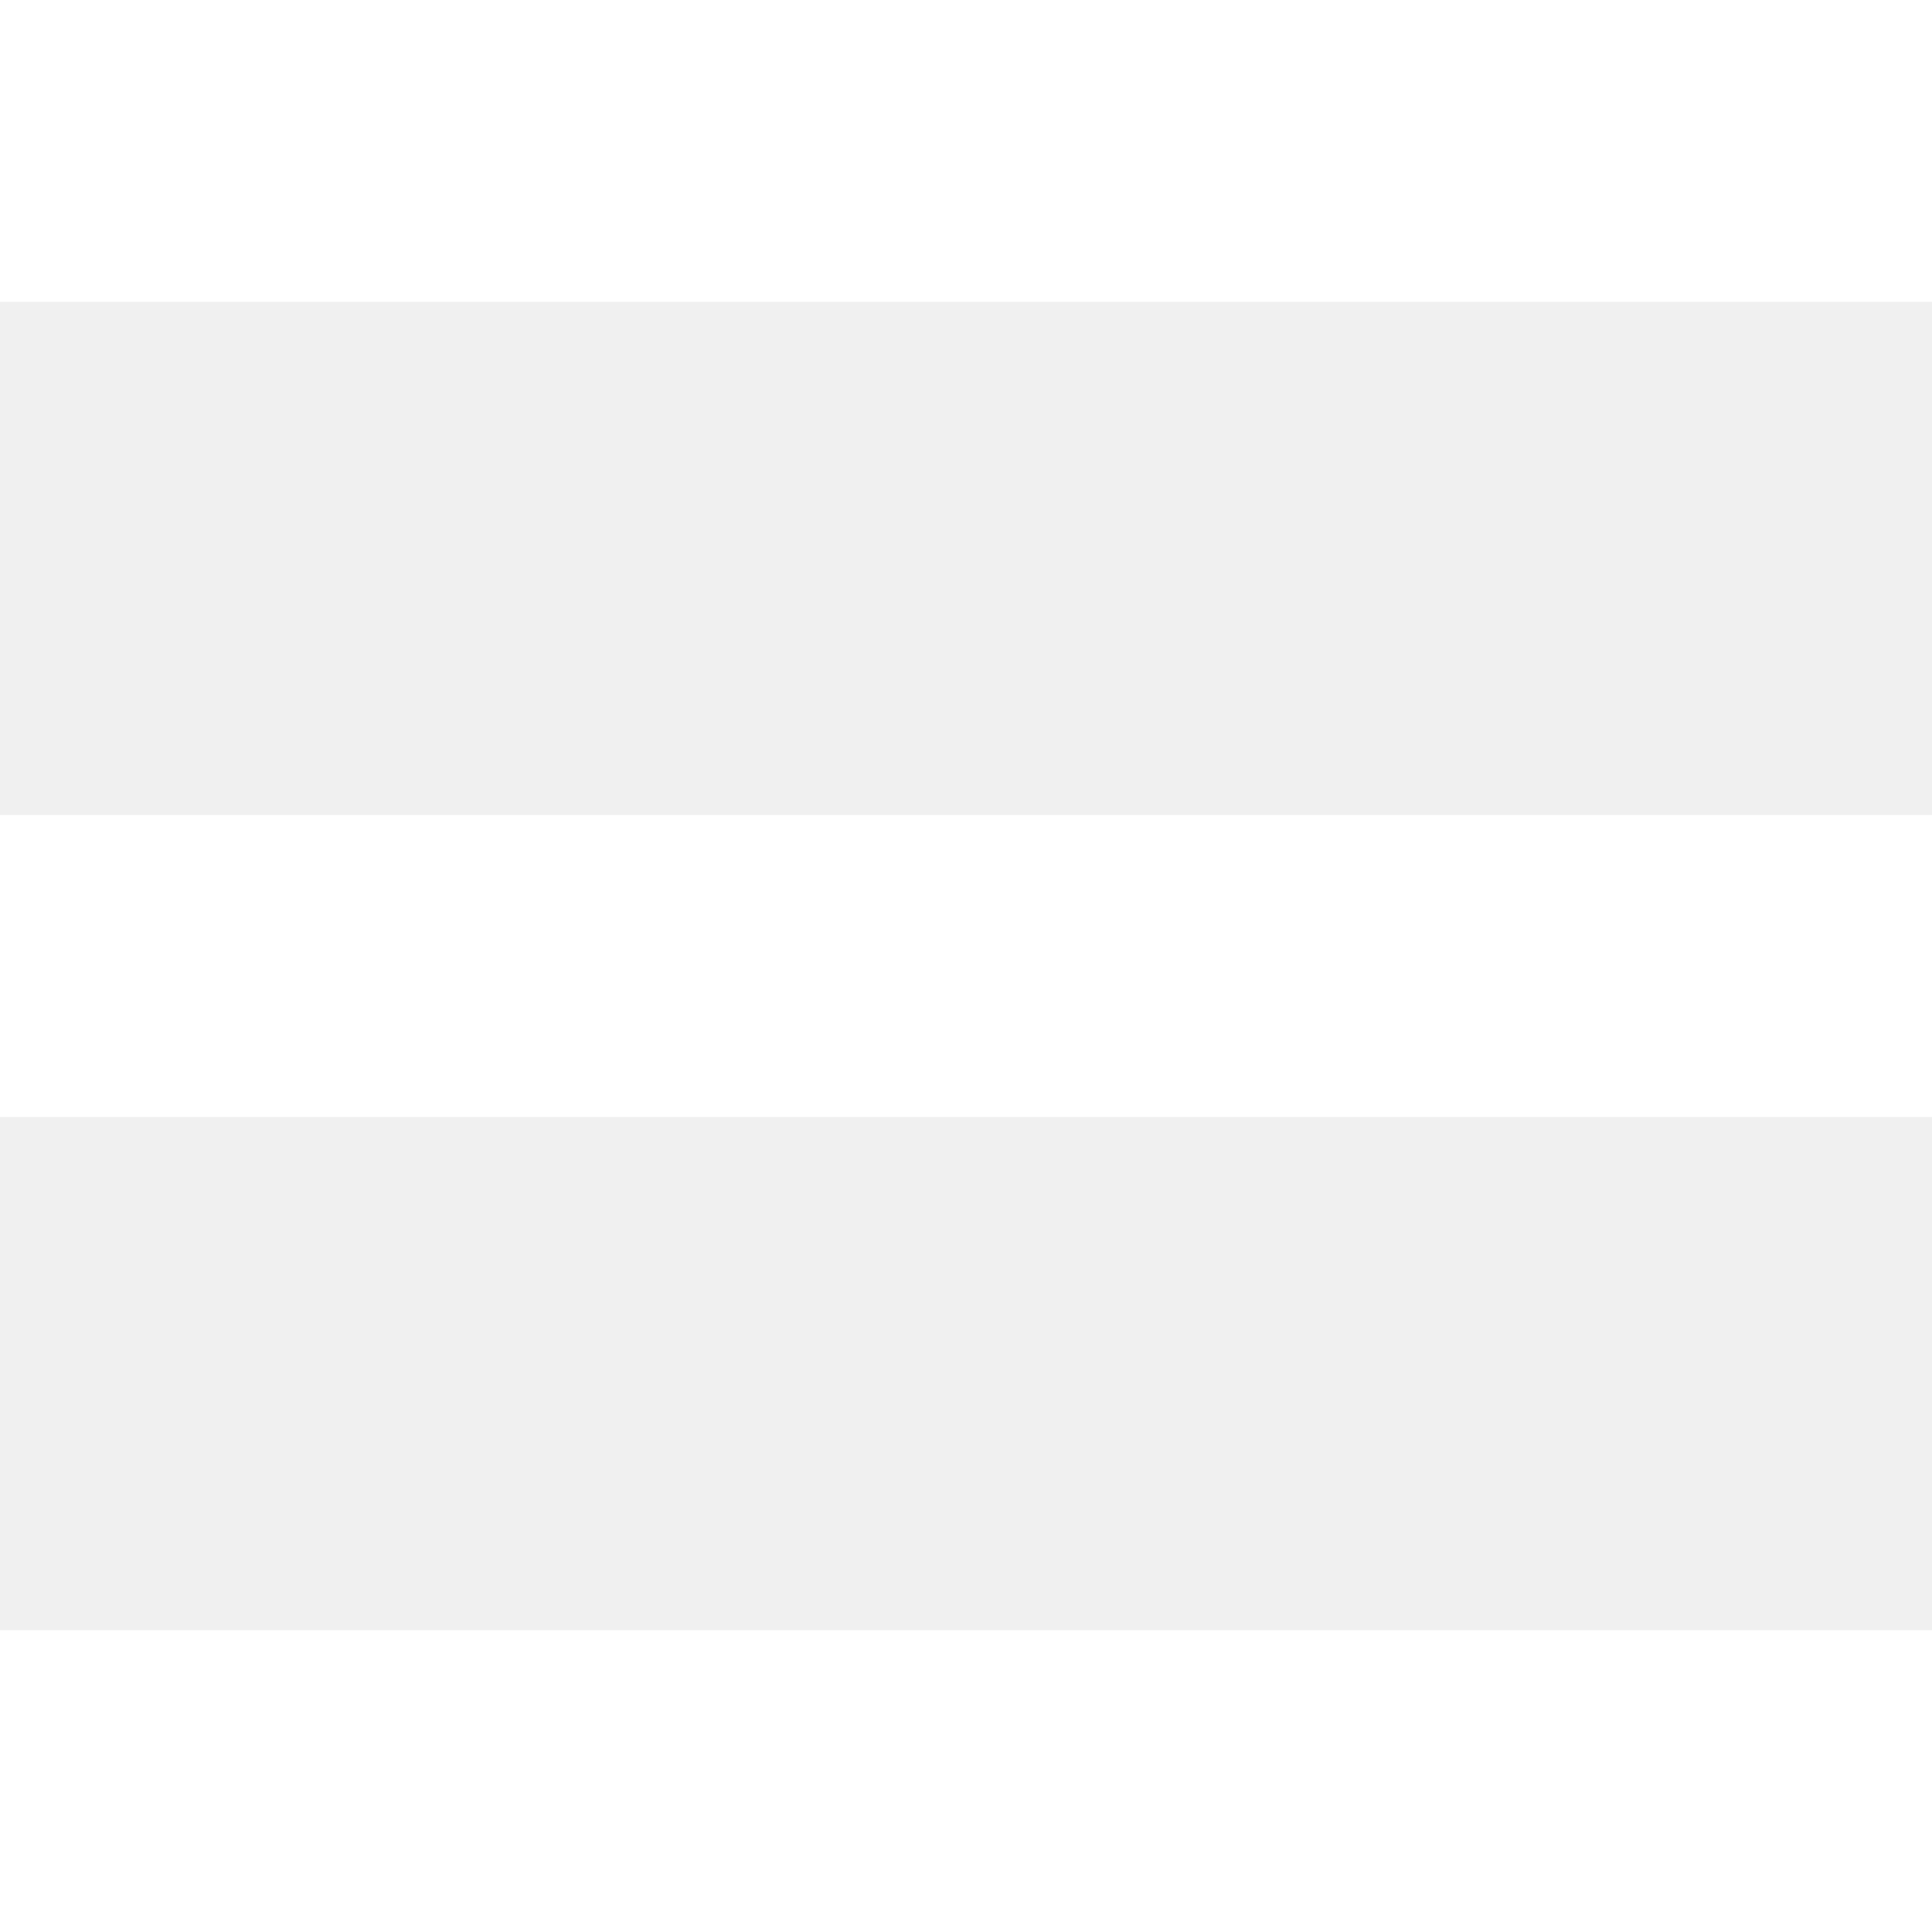
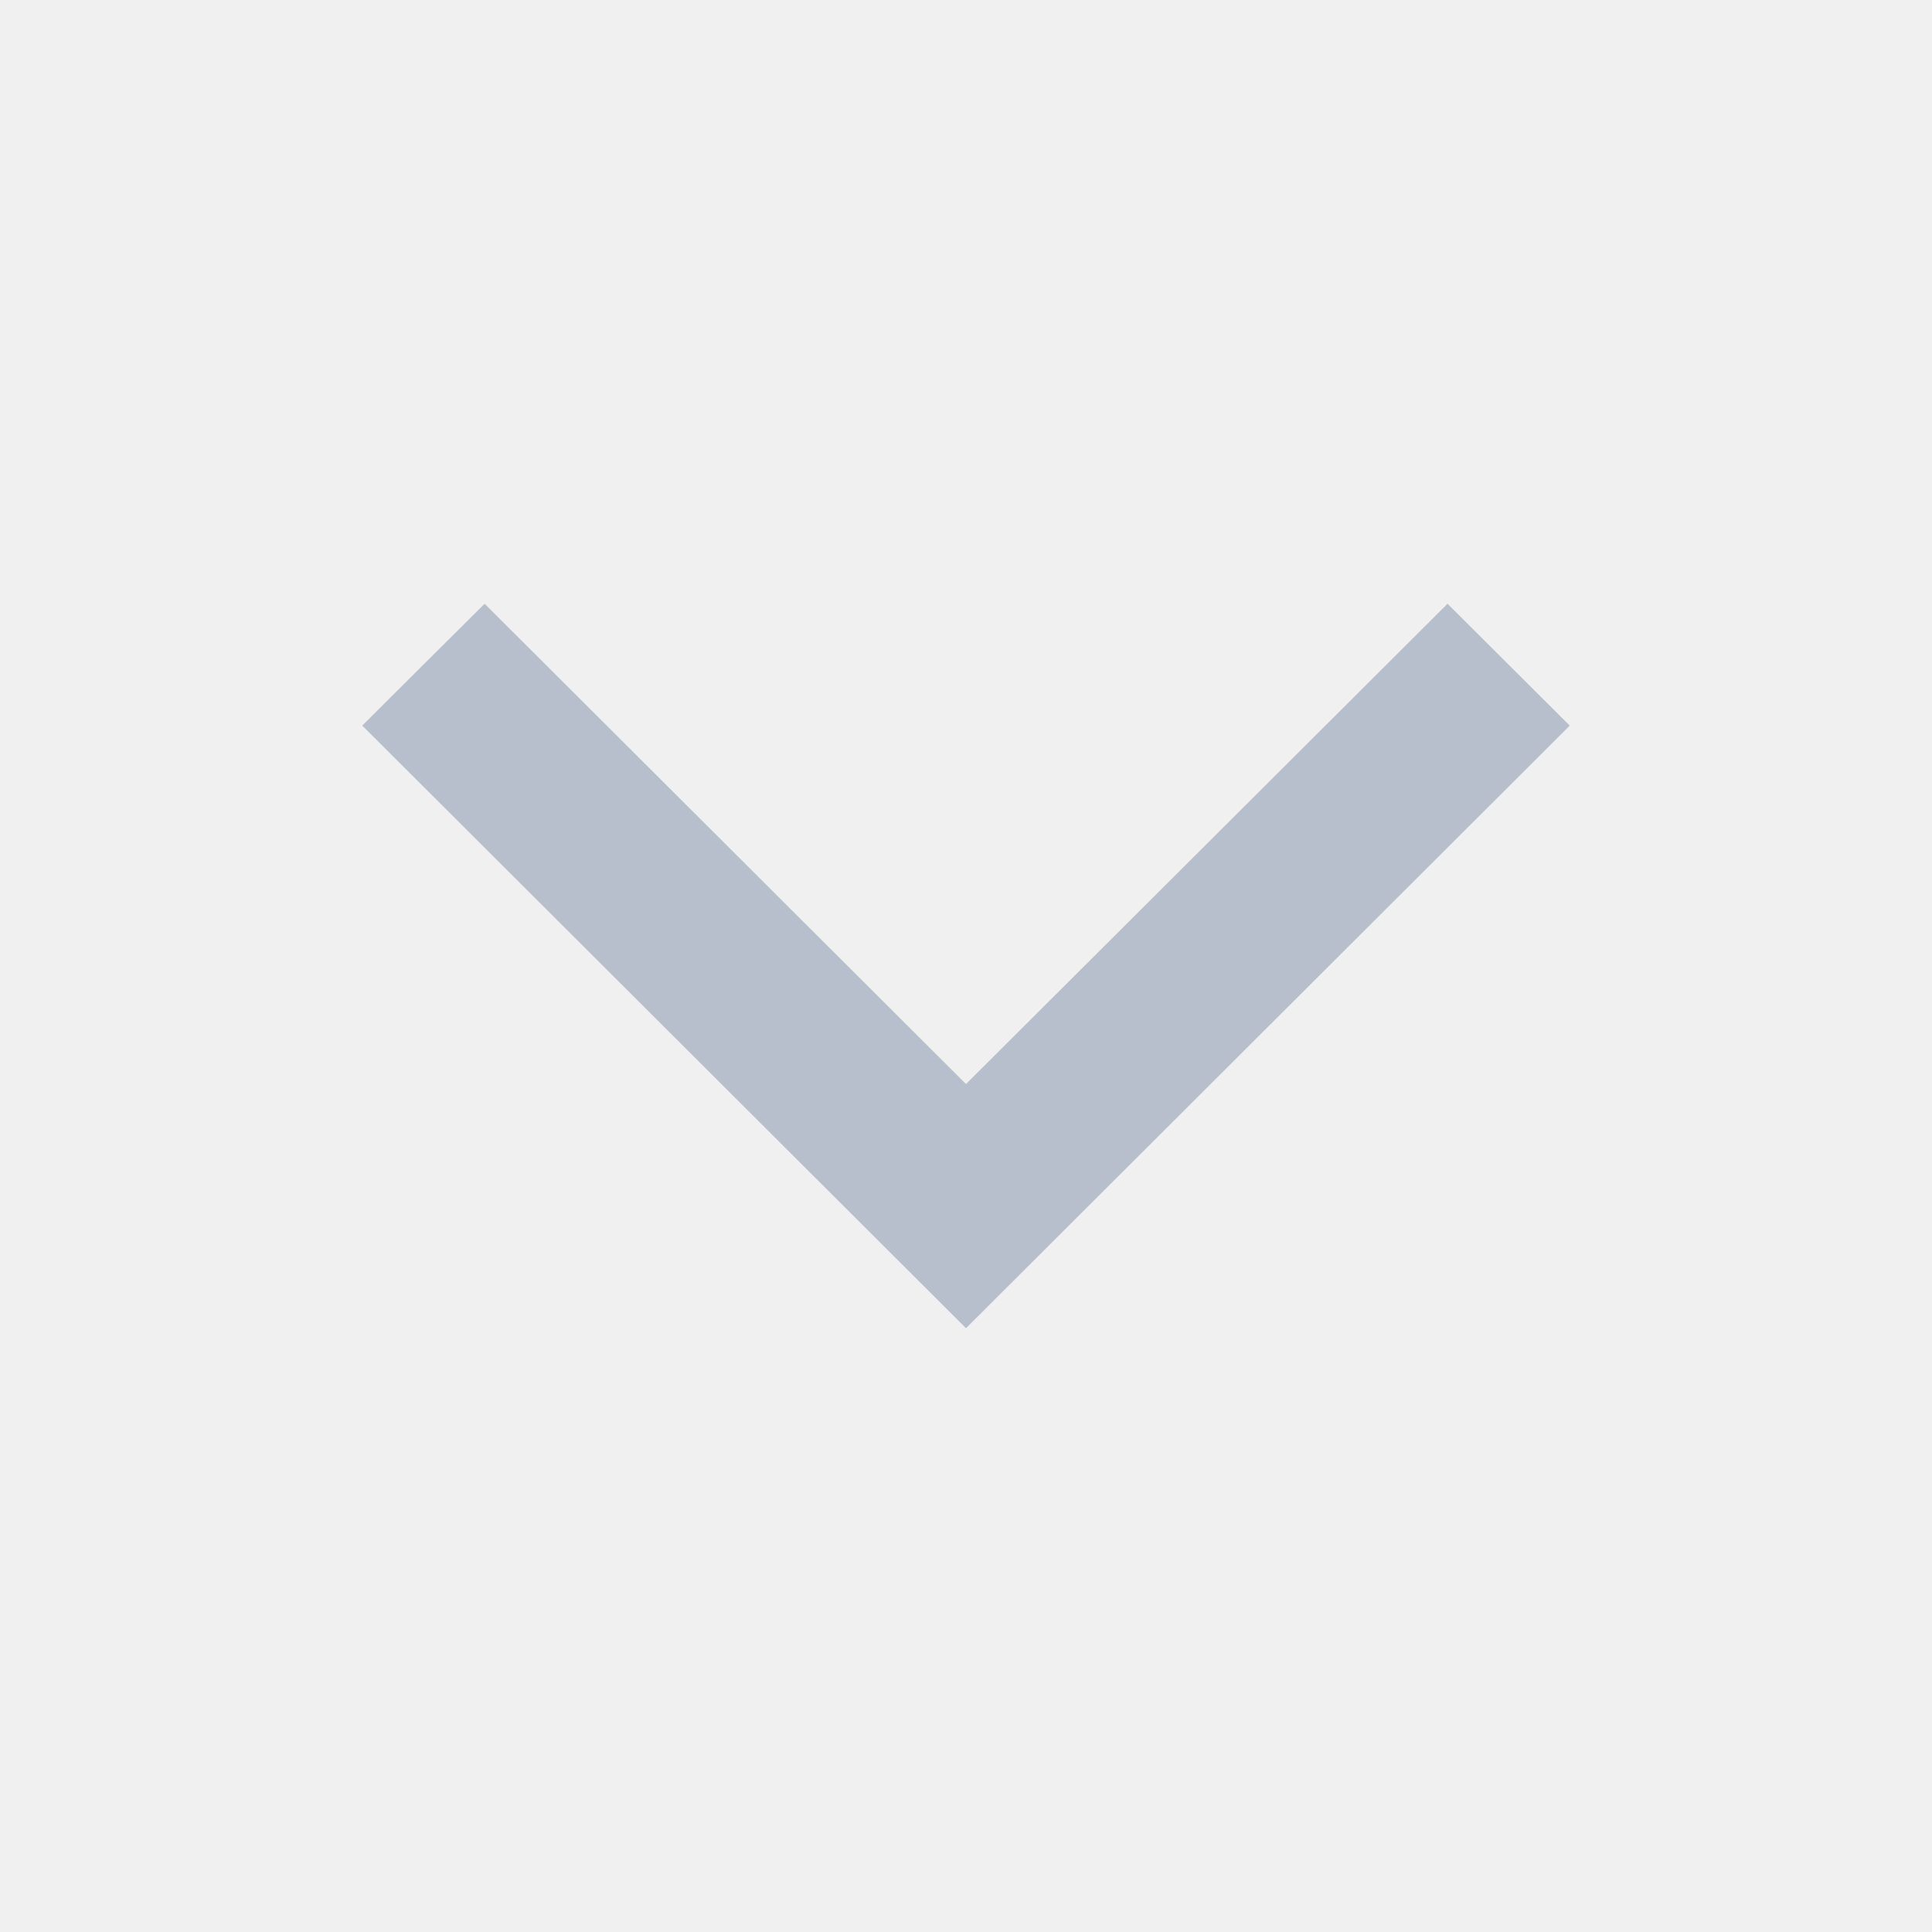
<svg xmlns="http://www.w3.org/2000/svg" width="512pt" height="512pt" viewBox="0 0 512 512" version="1.1">
-   <g id="#ffffffff">
-     <path fill="#ffffff" opacity="1.00" d=" M 0.00 0.00 L 512.00 0.00 L 512.00 80.00 C 341.33 80.00 170.67 80.00 0.00 80.00 L 0.00 0.00 Z" />
-     <path fill="#ffffff" opacity="1.00" d=" M 0.00 216.00 C 170.67 216.00 341.33 216.00 512.00 216.00 L 512.00 296.00 C 341.33 296.00 170.67 296.00 0.00 296.00 L 0.00 216.00 Z" />
-     <path fill="#ffffff" opacity="1.00" d=" M 0.00 432.00 C 170.67 432.00 341.33 432.00 512.00 432.00 L 512.00 512.00 L 0.00 512.00 L 0.00 432.00 Z" />
+   <g id="#b7bfccff">
+     <path fill="#b7bfcc" opacity="1.00" d=" M 96.00 192.29 C 106.82 181.53 117.59 170.73 128.43 160.00 C 170.94 202.44 213.47 244.86 256.00 287.28 C 298.55 244.87 341.06 202.41 383.61 160.00 C 394.41 170.76 405.21 181.52 416.00 192.30 C 362.67 245.53 309.34 298.77 256.00 351.99 C 202.66 298.76 149.33 245.53 96.00 192.29 Z" />
  </g>
</svg>
